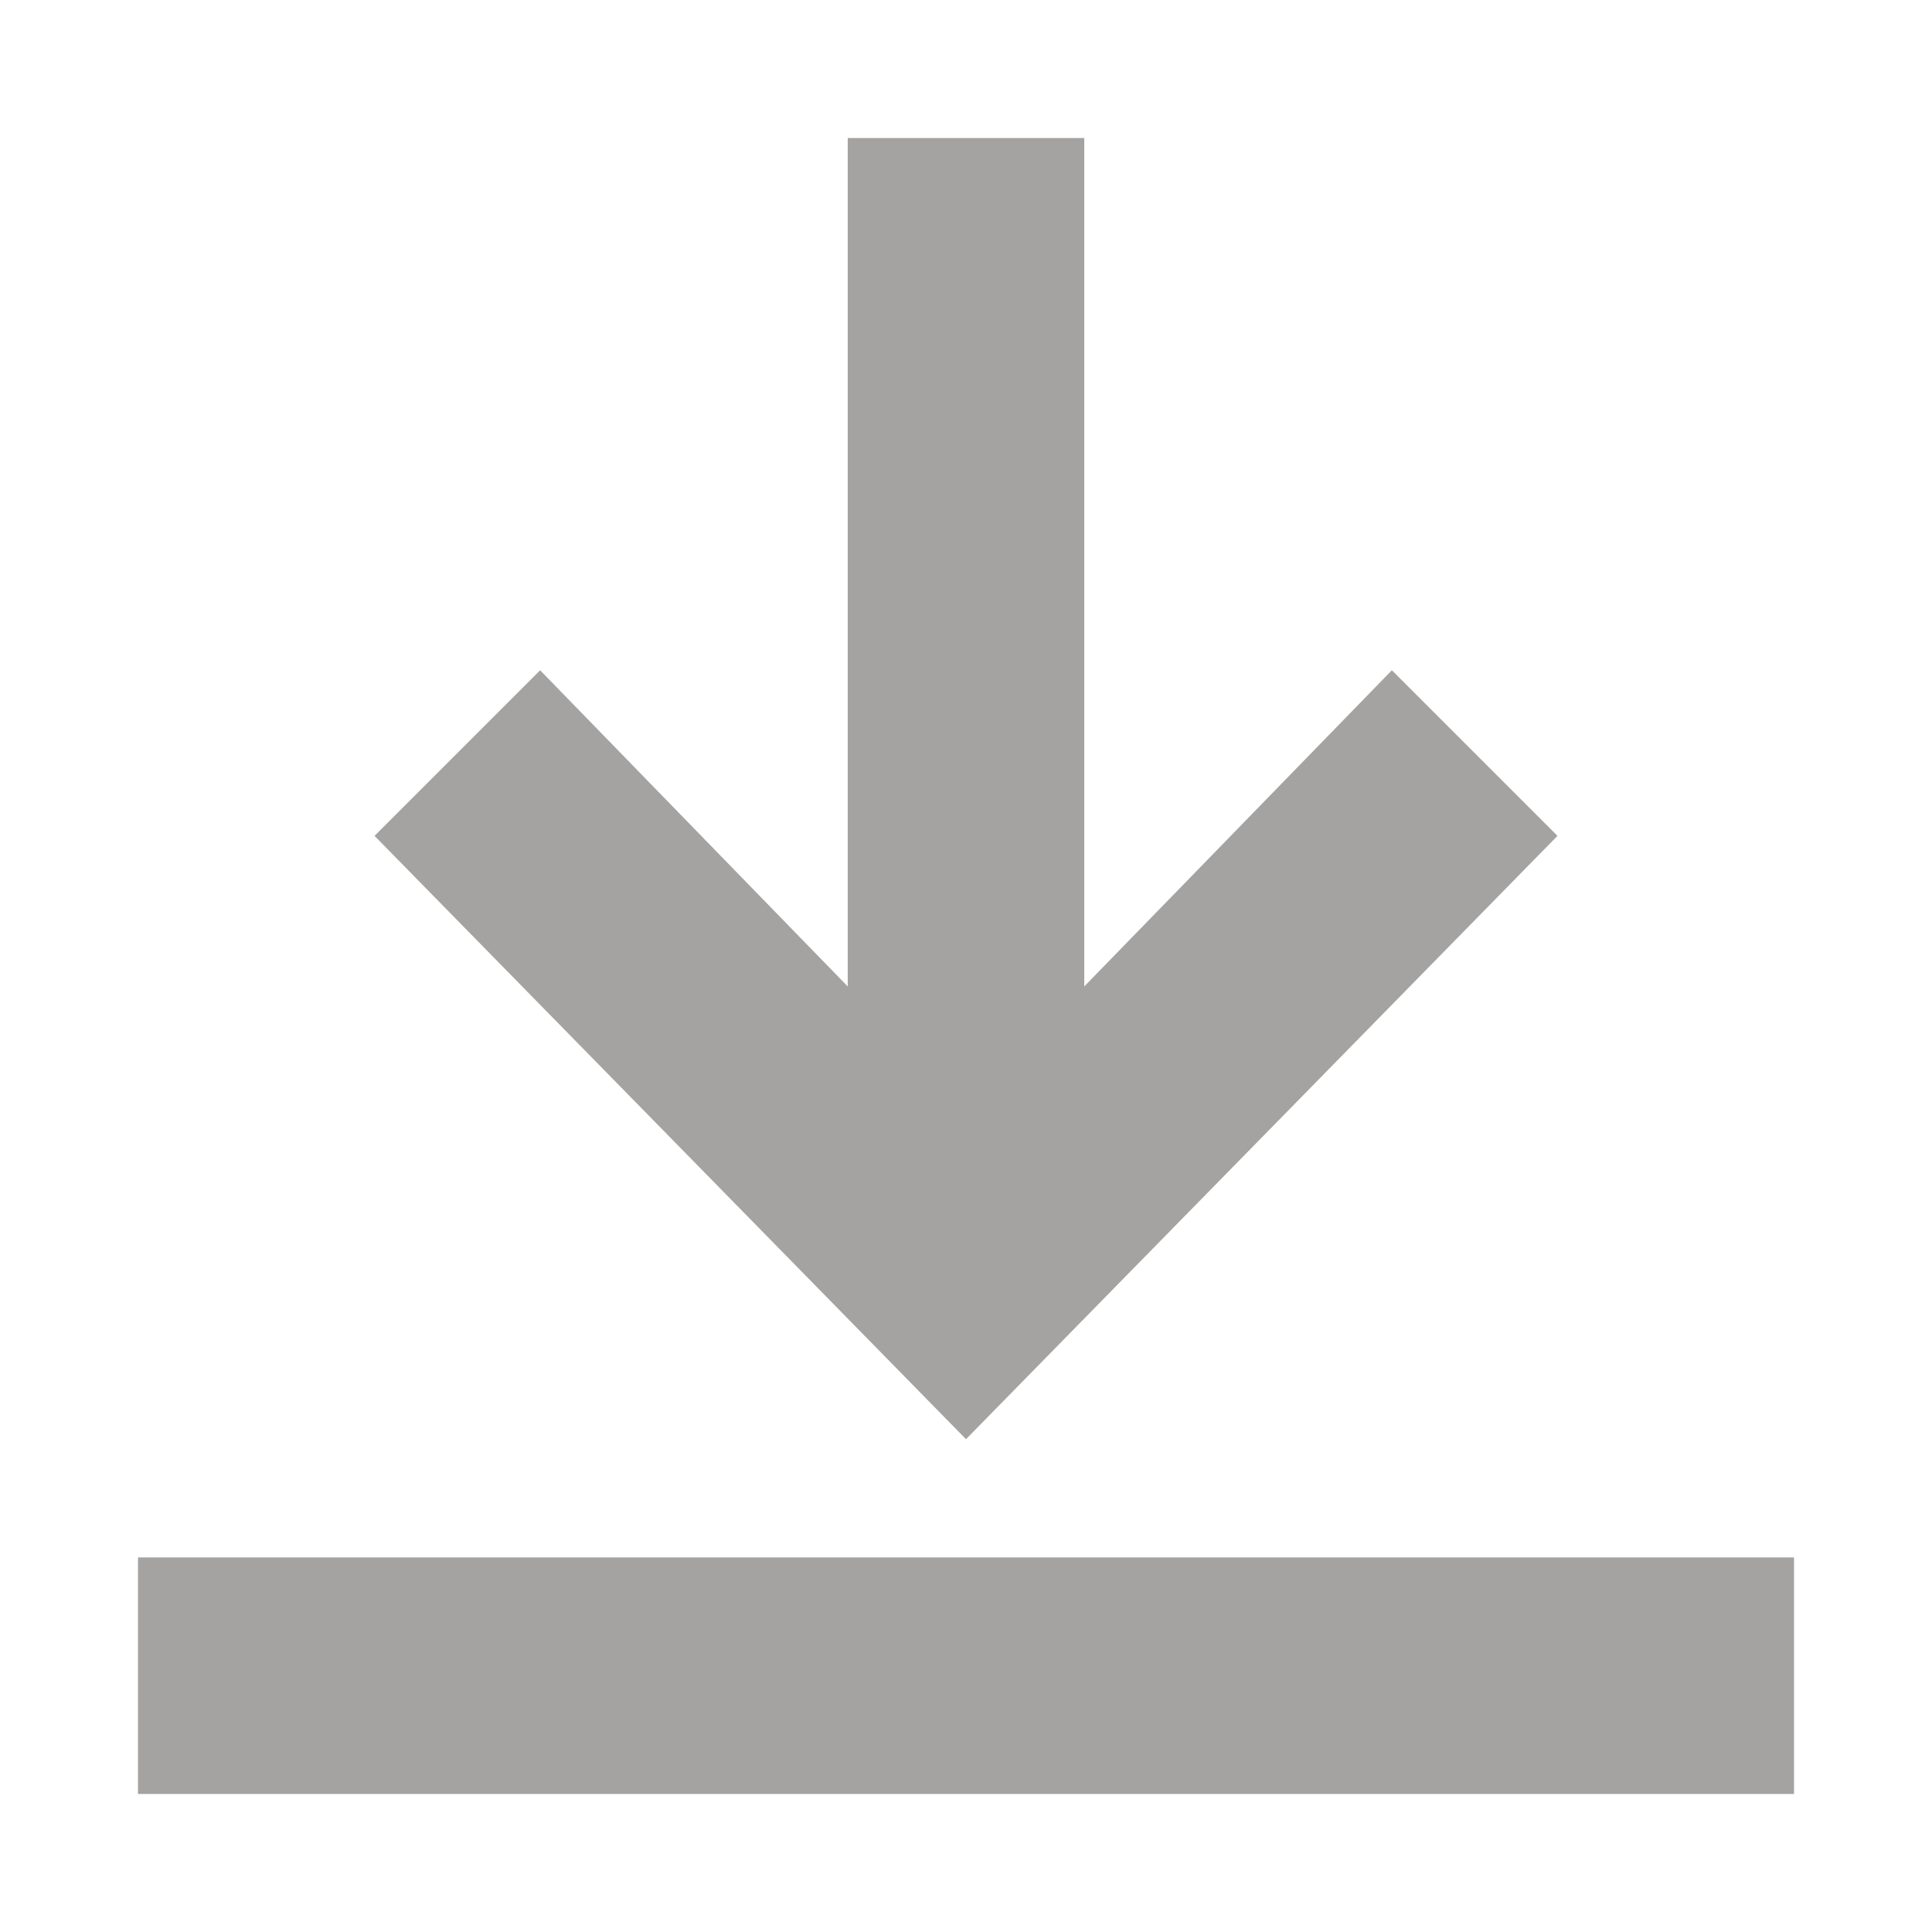
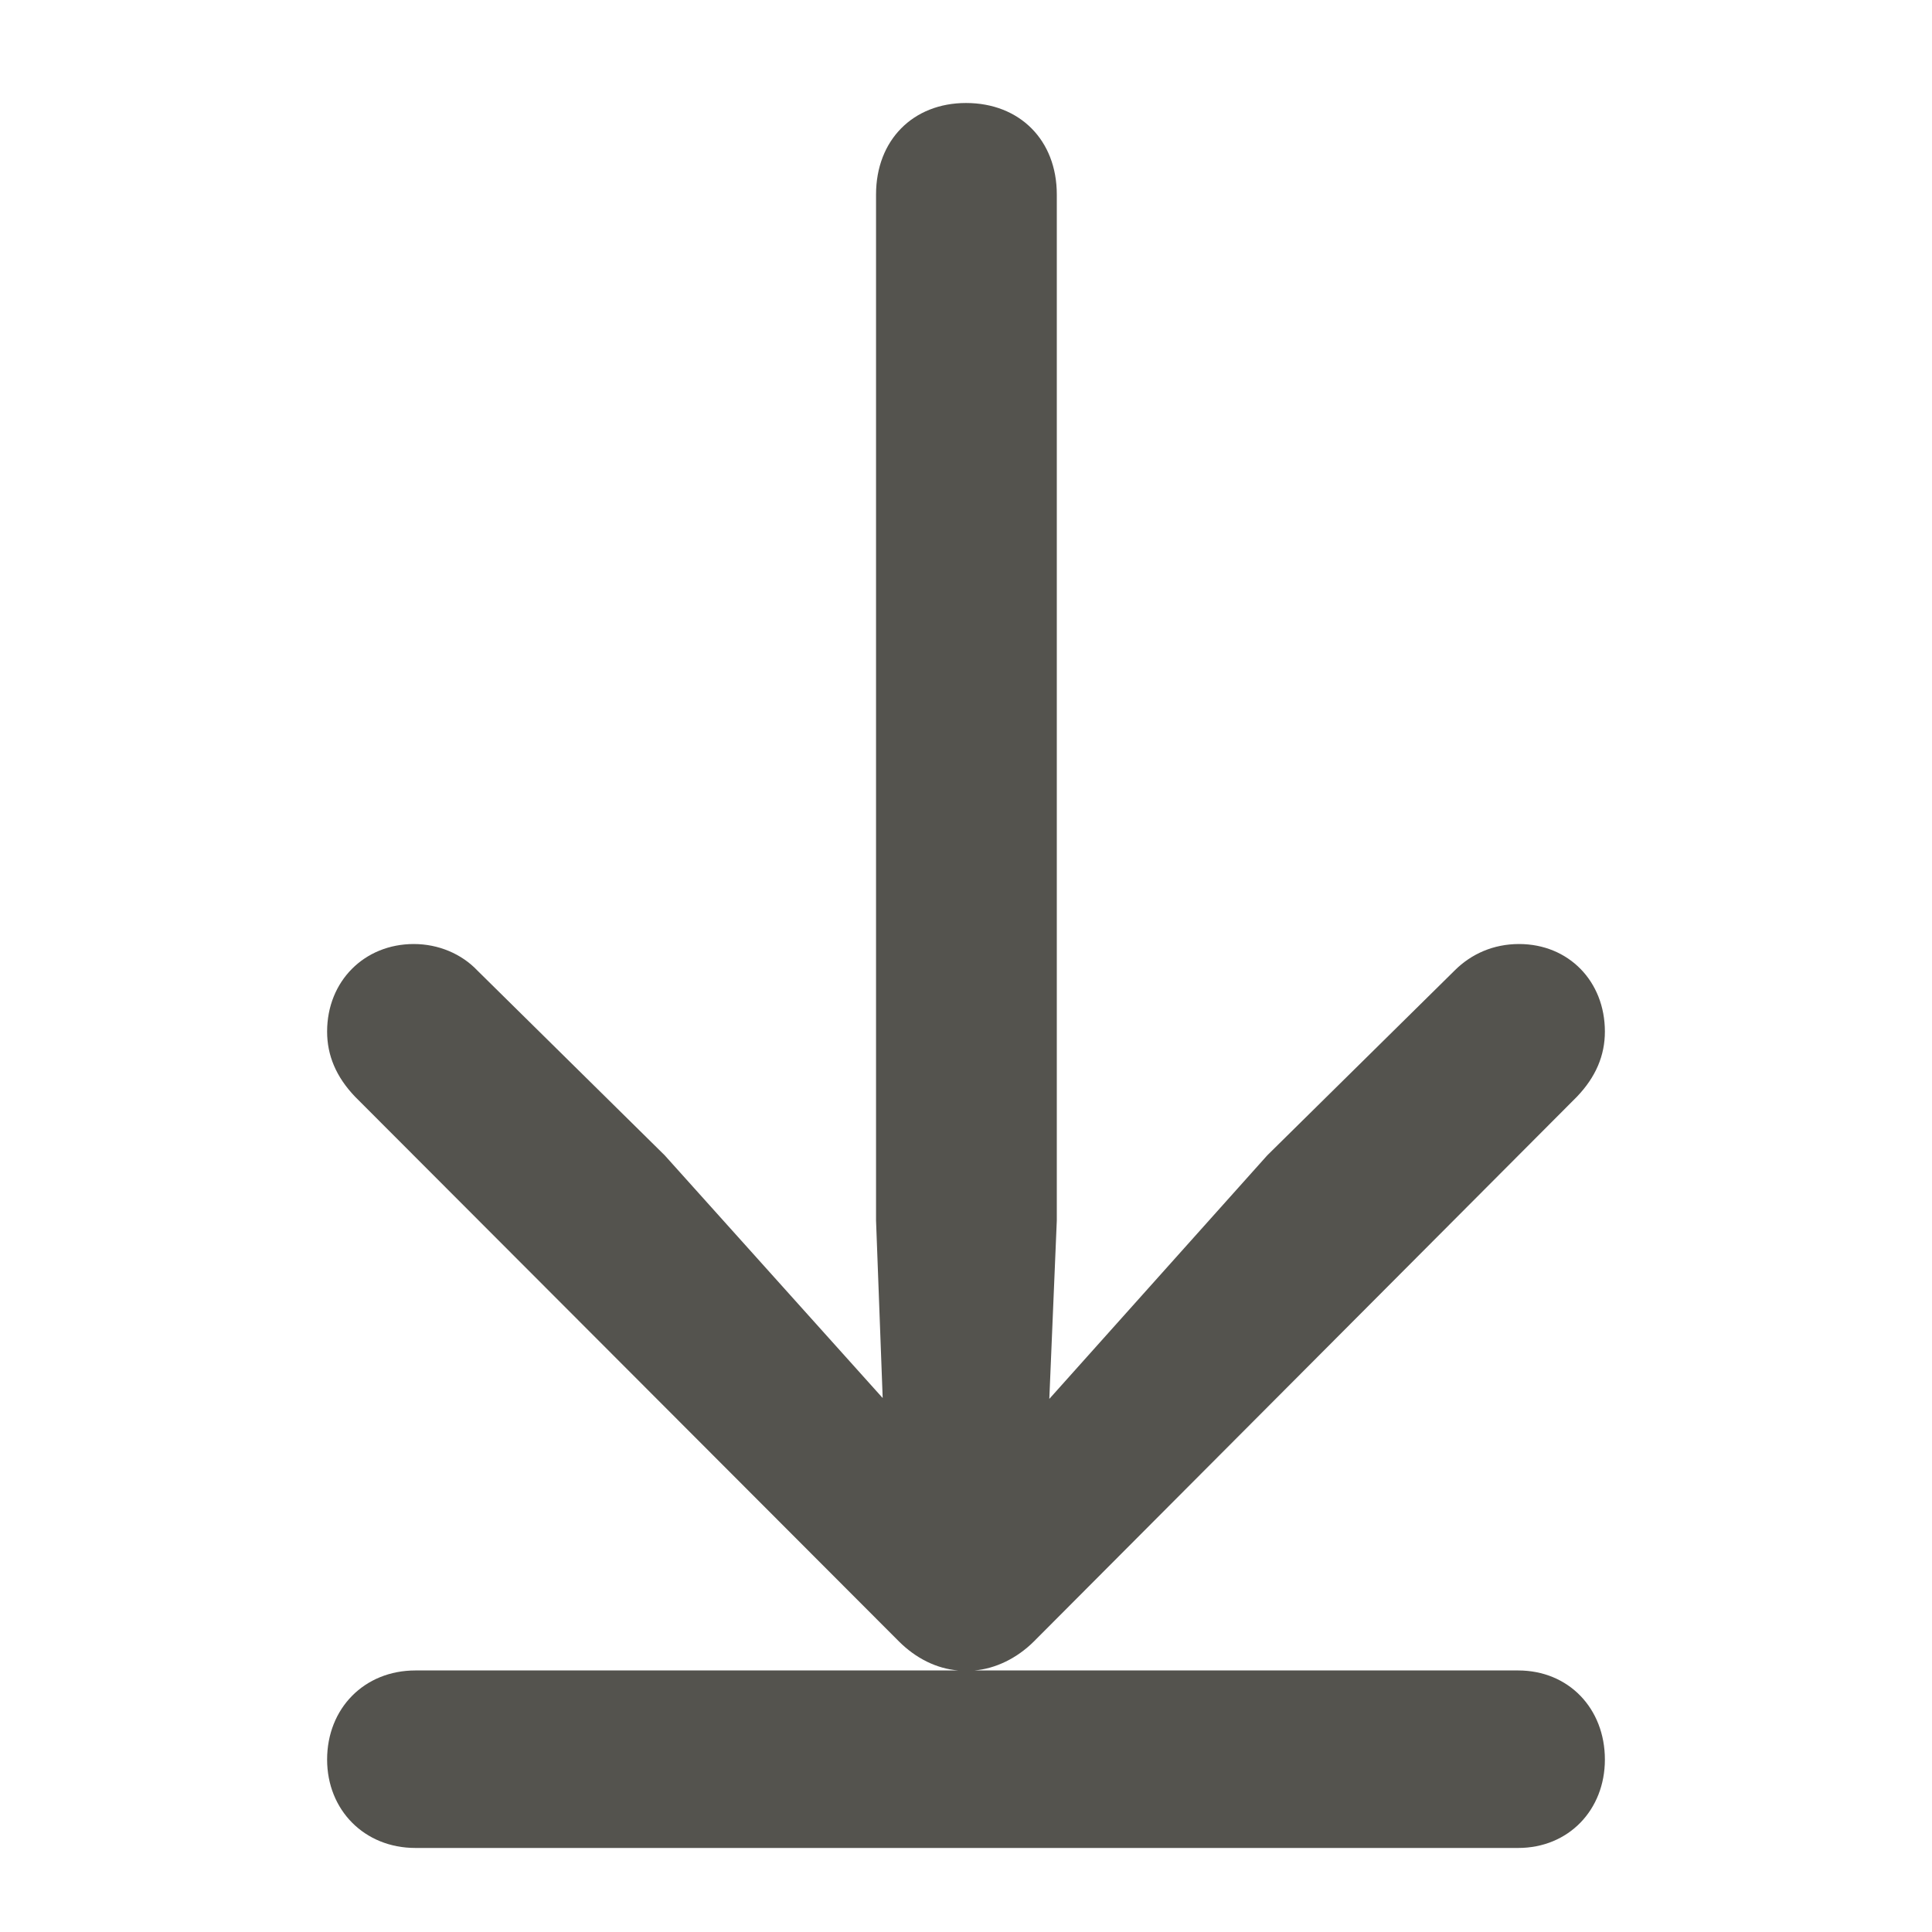
- <svg role="graphics-symbol" viewBox="0 0 14 14" class="sidebarImport" style="width: 100%; height: 15px; display: block; fill: rgba(55, 53, 47, 0.45); flex-shrink: 0;">
-   <path d="M11.286,6.057 L10.086,4.857 L7.857,7.148 L7.857,1 L6.143,1 L6.143,7.148 L3.914,4.857 L2.714,6.057 L7,10.429 L11.286,6.057 Z M1,11.286 L1,13 L13,13 L13,11.286 L1,11.286 Z" />
+ <svg role="graphics-symbol" viewBox="0 0 16 16" class="import" style="width: 16px; height: 16px; display: block; fill: rgba(55, 53, 47, 0.85); flex-shrink: 0;">
+   <path d="M13.291 14.572C13.291 14.148 12.99 13.834 12.573 13.834H8.068C8.246 13.82 8.424 13.731 8.561 13.595L13.059 9.083C13.216 8.919 13.291 8.741 13.291 8.543C13.291 8.126 12.99 7.818 12.58 7.818C12.368 7.818 12.184 7.9 12.047 8.037L10.495 9.568L8.69 11.585L8.752 10.108V1.611C8.752 1.16 8.444 0.853 8 0.853C7.562 0.853 7.255 1.16 7.255 1.611V10.108L7.31 11.578L5.505 9.568L3.953 8.037C3.823 7.9 3.632 7.818 3.427 7.818C3.017 7.818 2.709 8.126 2.709 8.543C2.709 8.741 2.784 8.919 2.941 9.083L7.446 13.595C7.583 13.731 7.754 13.82 7.938 13.834H3.44C3.017 13.834 2.709 14.148 2.709 14.572C2.709 14.989 3.017 15.304 3.44 15.304H12.573C12.99 15.304 13.291 14.989 13.291 14.572Z" />
</svg>
